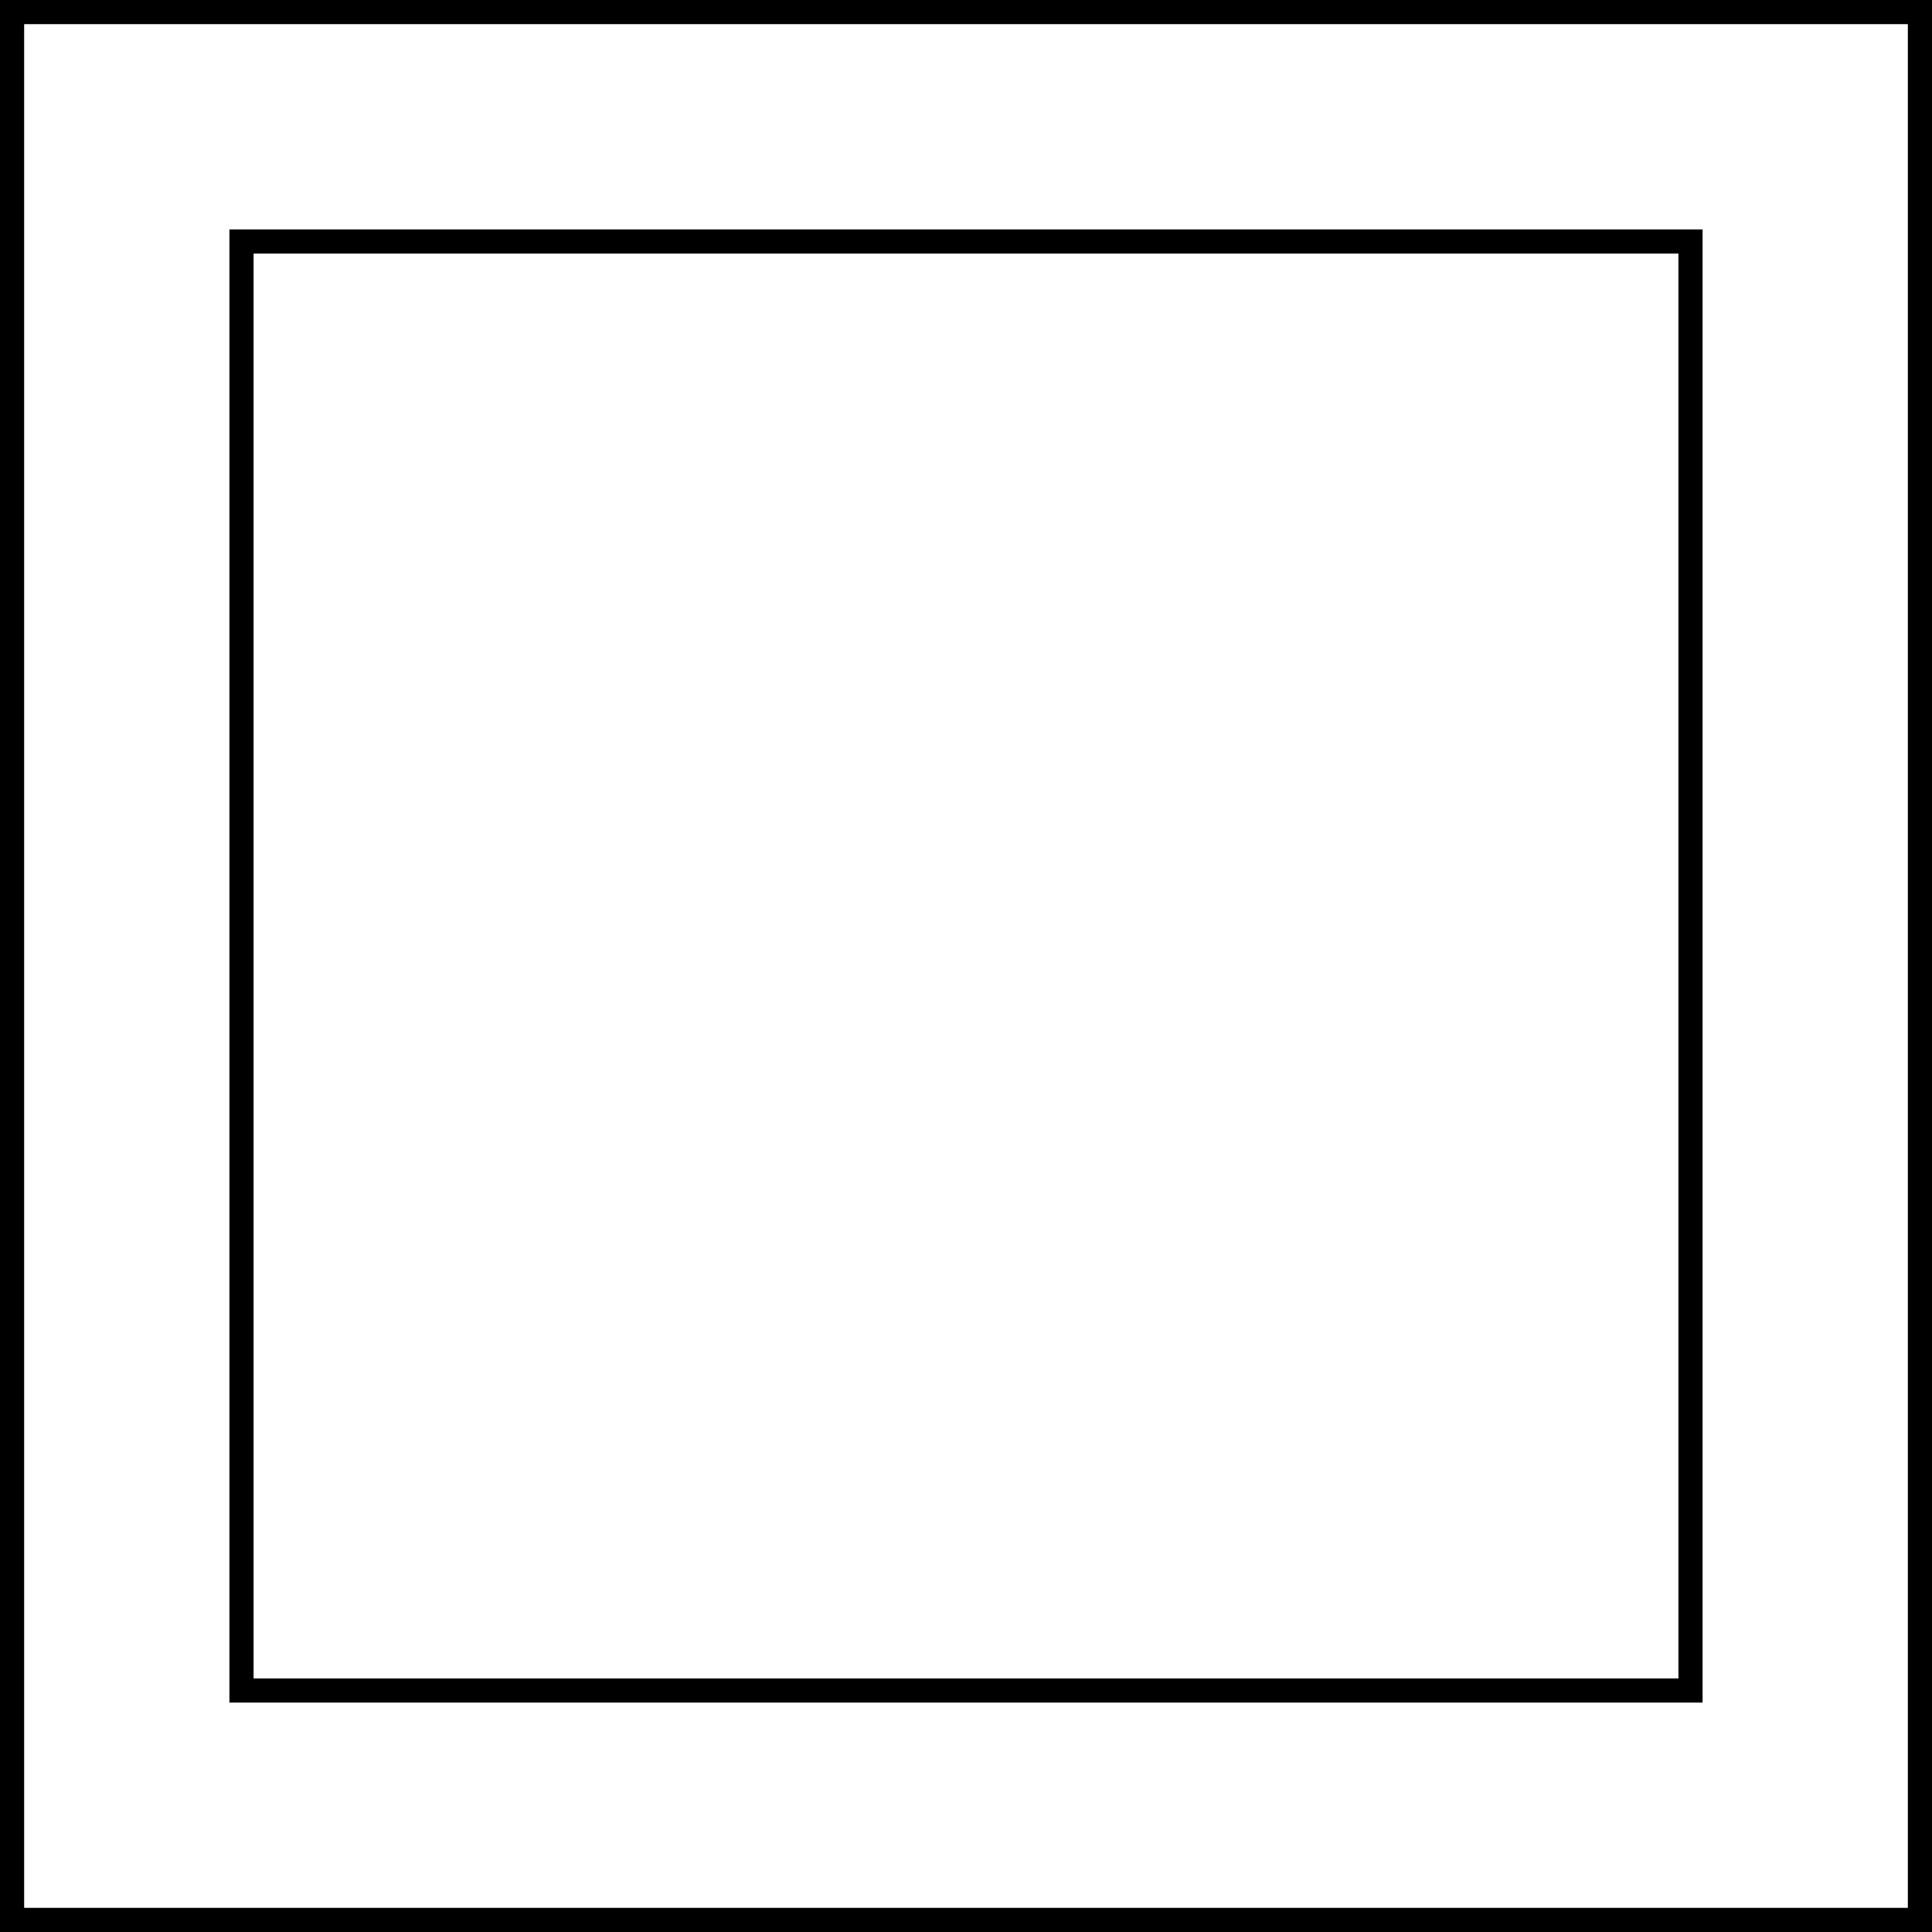
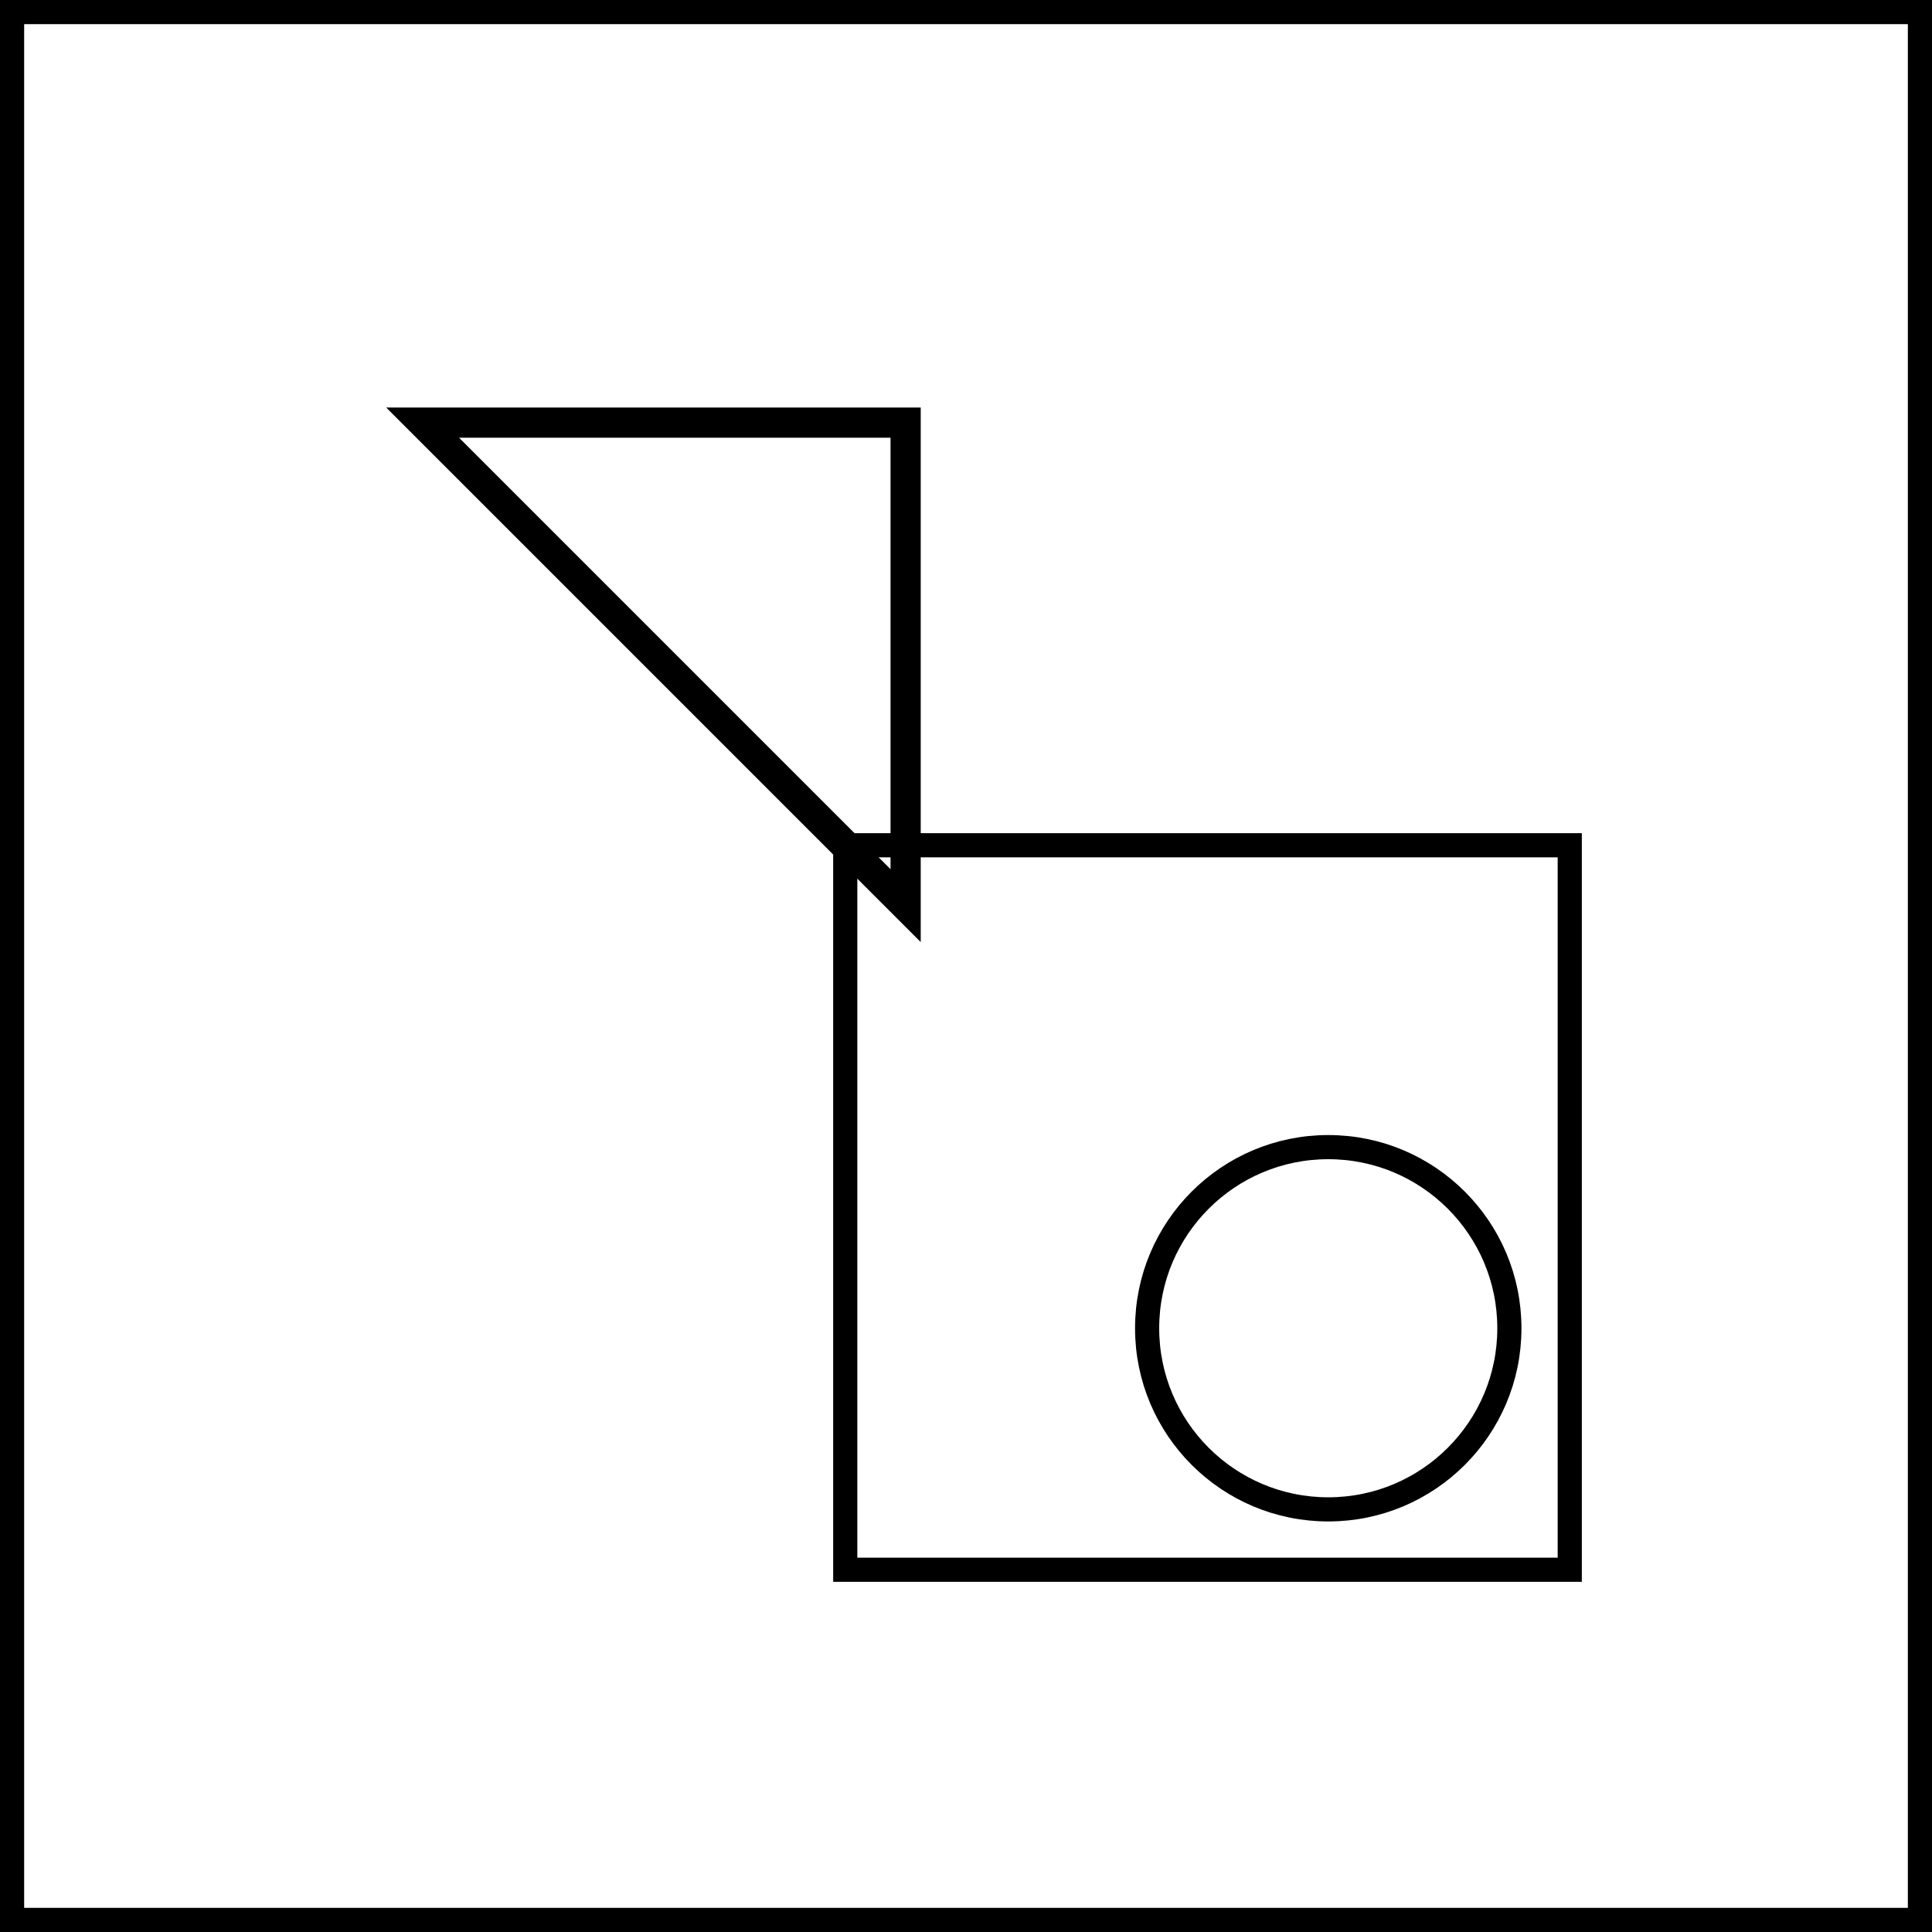
<svg xmlns="http://www.w3.org/2000/svg" viewBox="0 0 160 160">
  <rect x="1" y="1" width="158" height="158" fill="white" stroke="black" stroke-width="2" />
-   <rect x="20" y="20" width="120" height="120" fill="none" stroke="black" stroke-width="2" />
+   <polygon points="75.0,35.0 75.0,75.0 35.0,35.0" fill="none" stroke="black" stroke-width="2.5" />
+   <rect x="70" y="70" width="60" height="60" fill="none" stroke="black" stroke-width="2" />
+   <circle cx="110" cy="110" r="15" fill="none" stroke="black" stroke-width="2" />
</svg>
